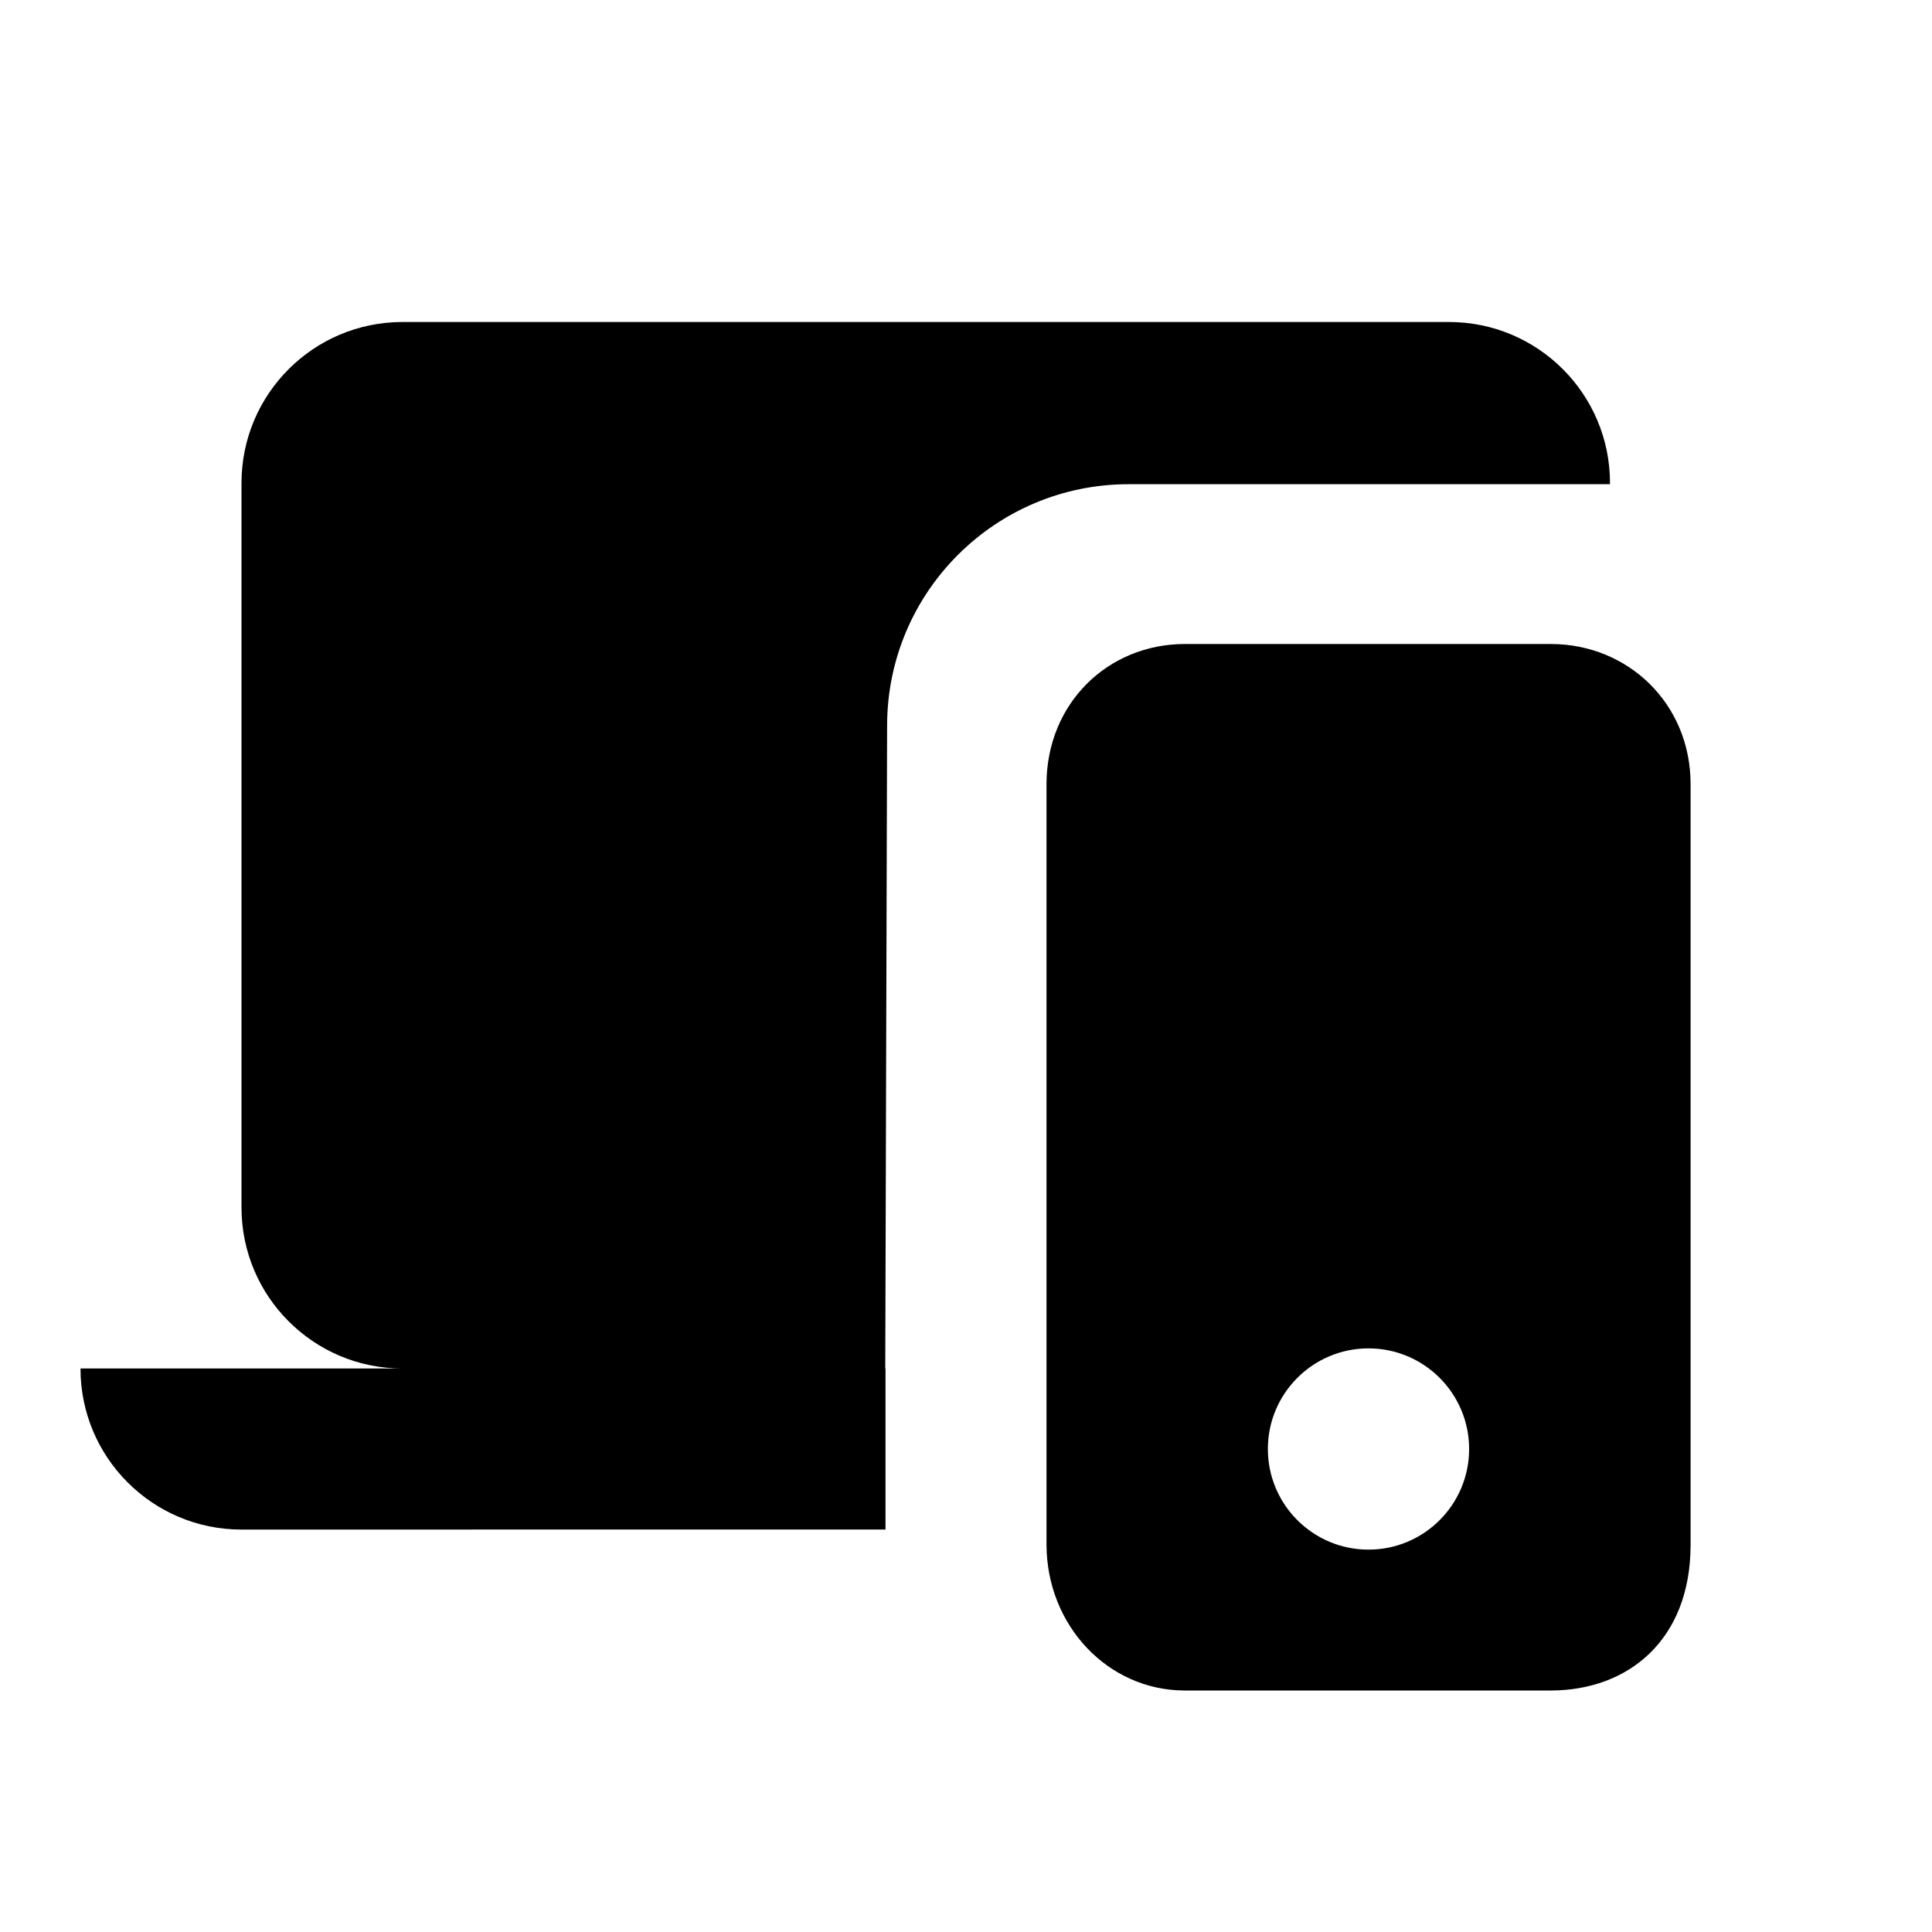
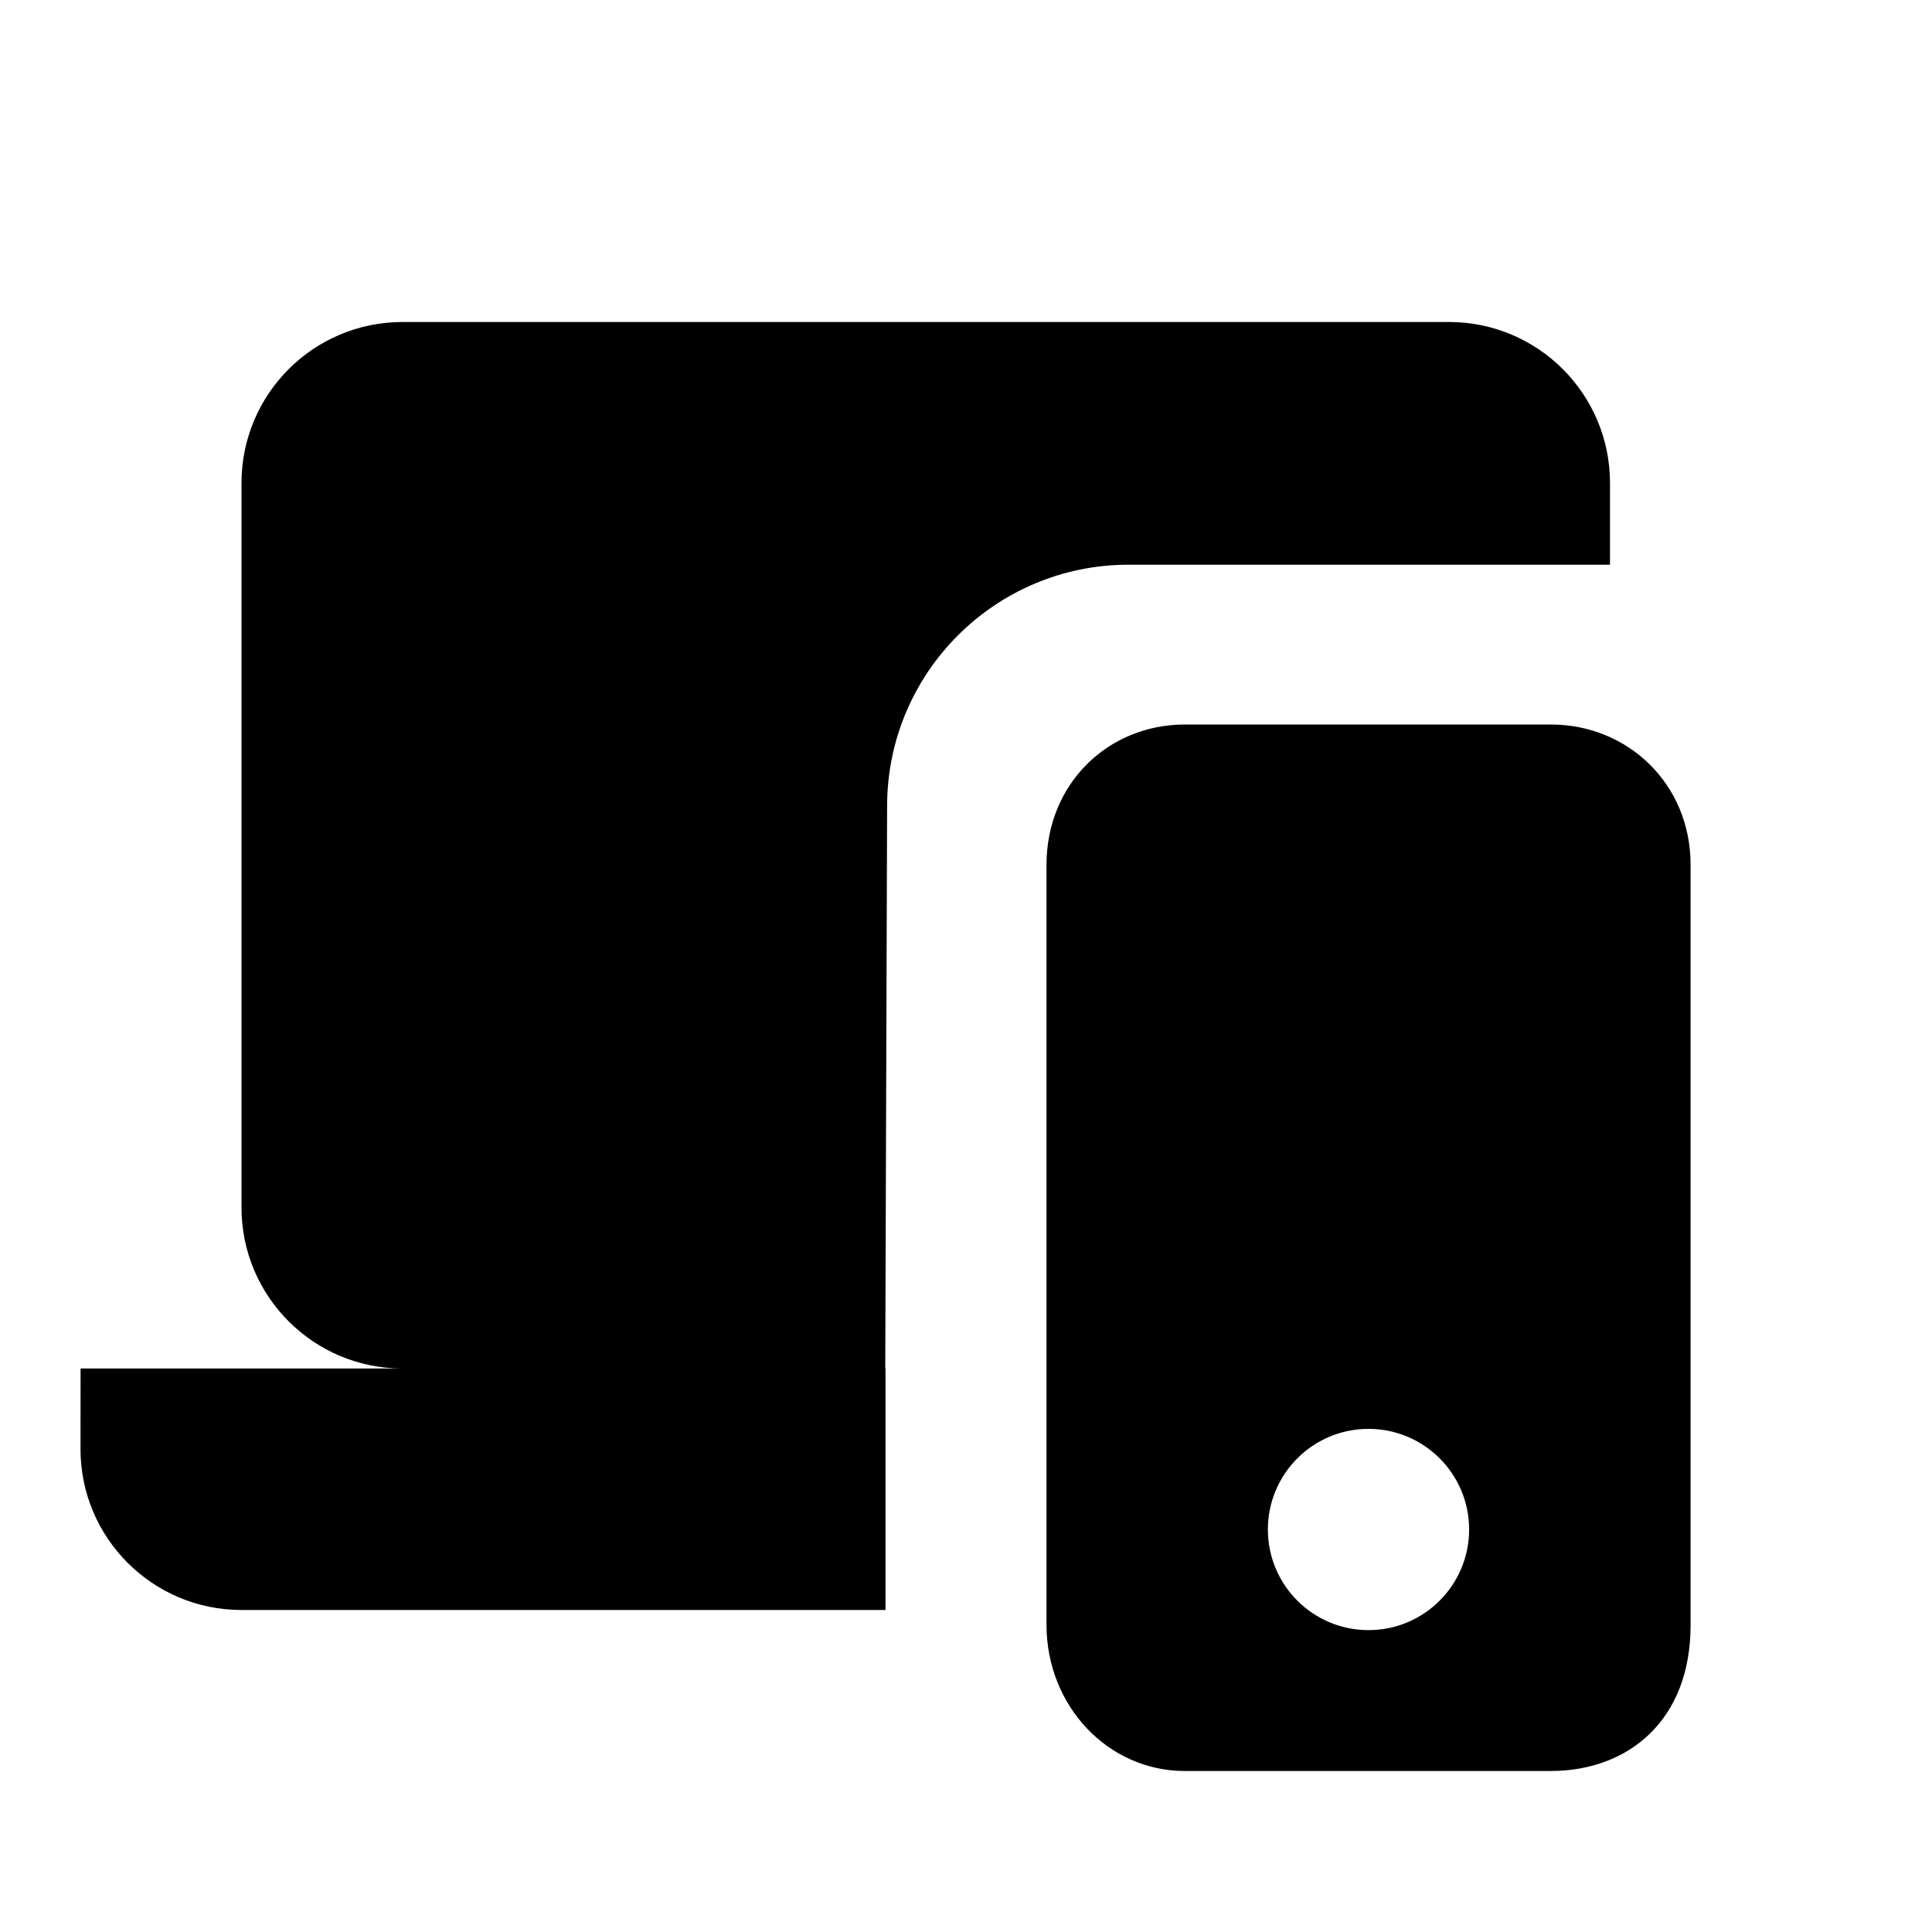
<svg xmlns="http://www.w3.org/2000/svg" width="24" height="24" viewBox="0 0 24 24">
-   <path fill="#000" fill-rule="evenodd" d="M10.997 17l.023-7.995a3 3 0 0 1 3-2.99H20V6a2 2 0 0 0-2-2H5a2 2 0 0 0-2 2v9a2 2 0 0 0 2 2h5.997zM11 17v2l-8 .001h-.001a2 2 0 0 1-1.999-2L1.001 17H11zm8.27-9c.955.003 1.729.74 1.731 1.737v9.453c0 1.184-.776 1.807-1.731 1.81h-4.556c-.955-.003-1.711-.811-1.714-1.81V9.737c.003-.998.76-1.734 1.714-1.737h4.556zM17 19.25a1.25 1.25 0 1 0 0-2.5 1.25 1.25 0 0 0 0 2.5z" />
+   <path fill="#000" fill-rule="evenodd" d="M10.997 17l.023-6.995a3 3 0 0 1 3-2.99H20V6a2 2 0 0 0-2-2H5a2 2 0 0 0-2 2v9a2 2 0 0 0 2 2h5.997zM11 17v3H3a2 2 0 0 1-2-2l.001-1H11zm8.27-8c.955.003 1.729.74 1.731 1.737v9.453c0 1.184-.776 1.807-1.731 1.81h-4.556c-.955-.003-1.711-.811-1.714-1.81v-9.453c.003-.998.76-1.734 1.714-1.737h4.556zM17 20.25a1.25 1.25 0 1 0 0-2.5 1.25 1.25 0 0 0 0 2.5z" />
</svg>
